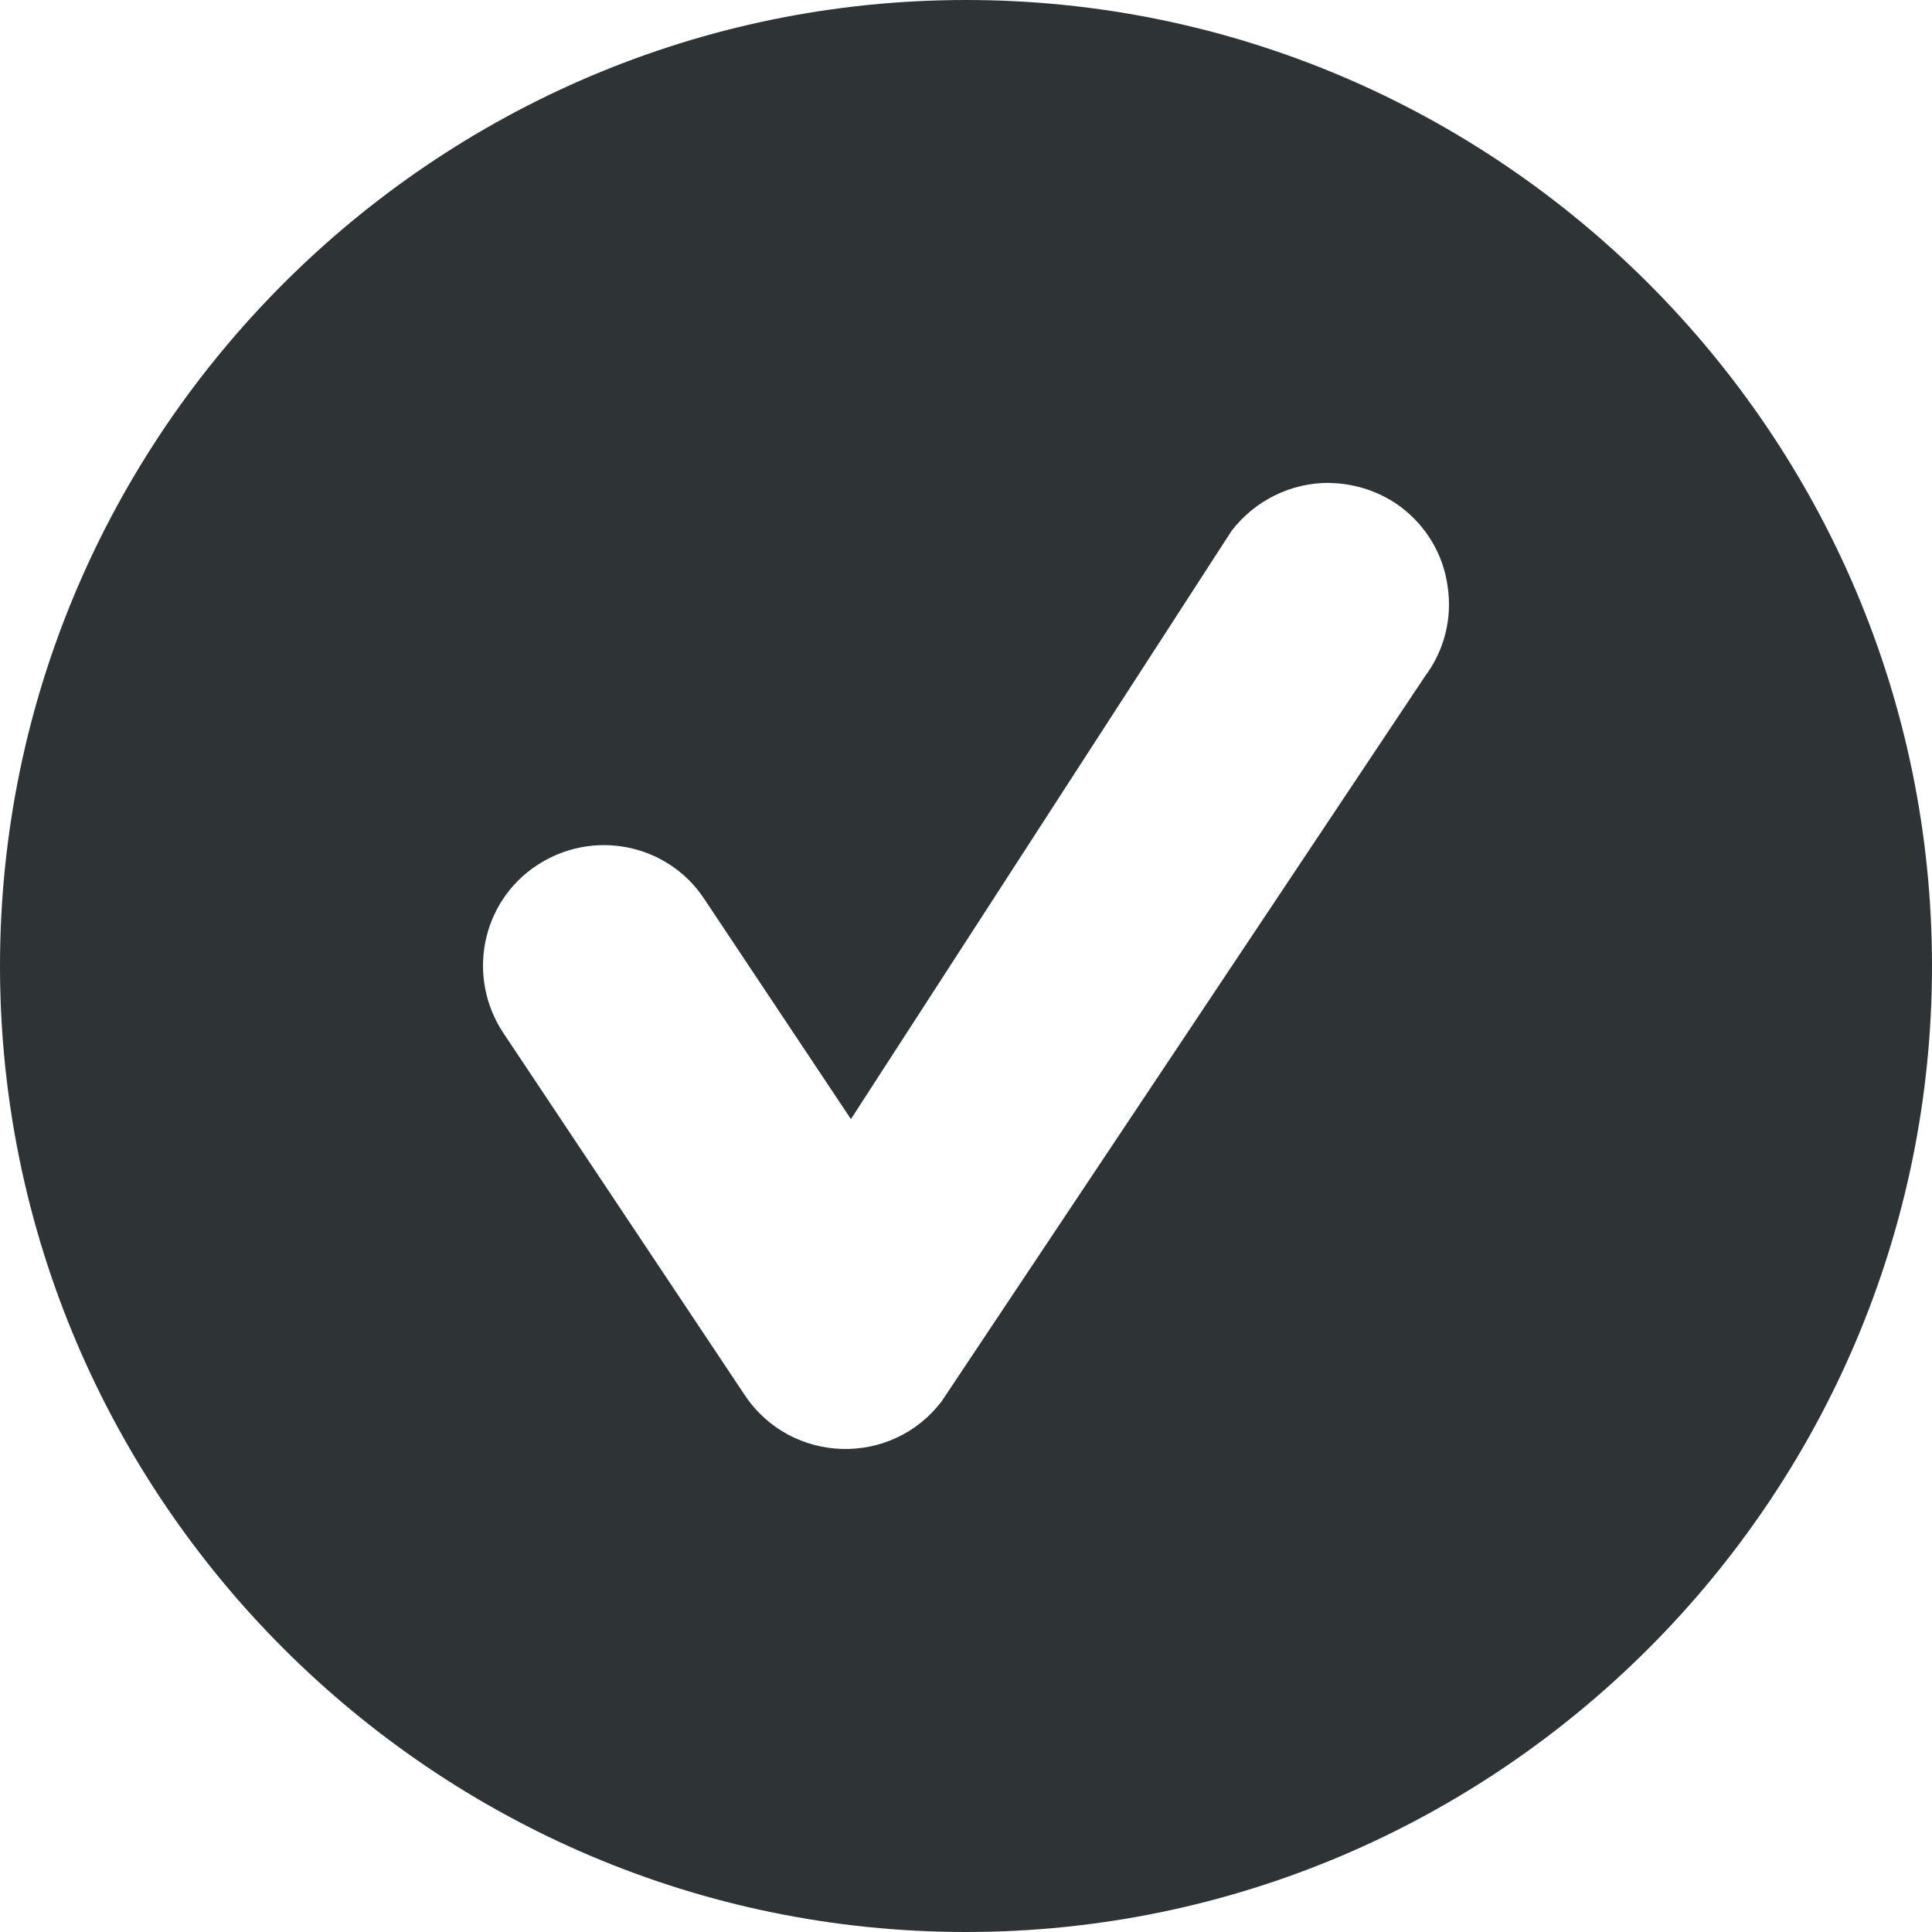
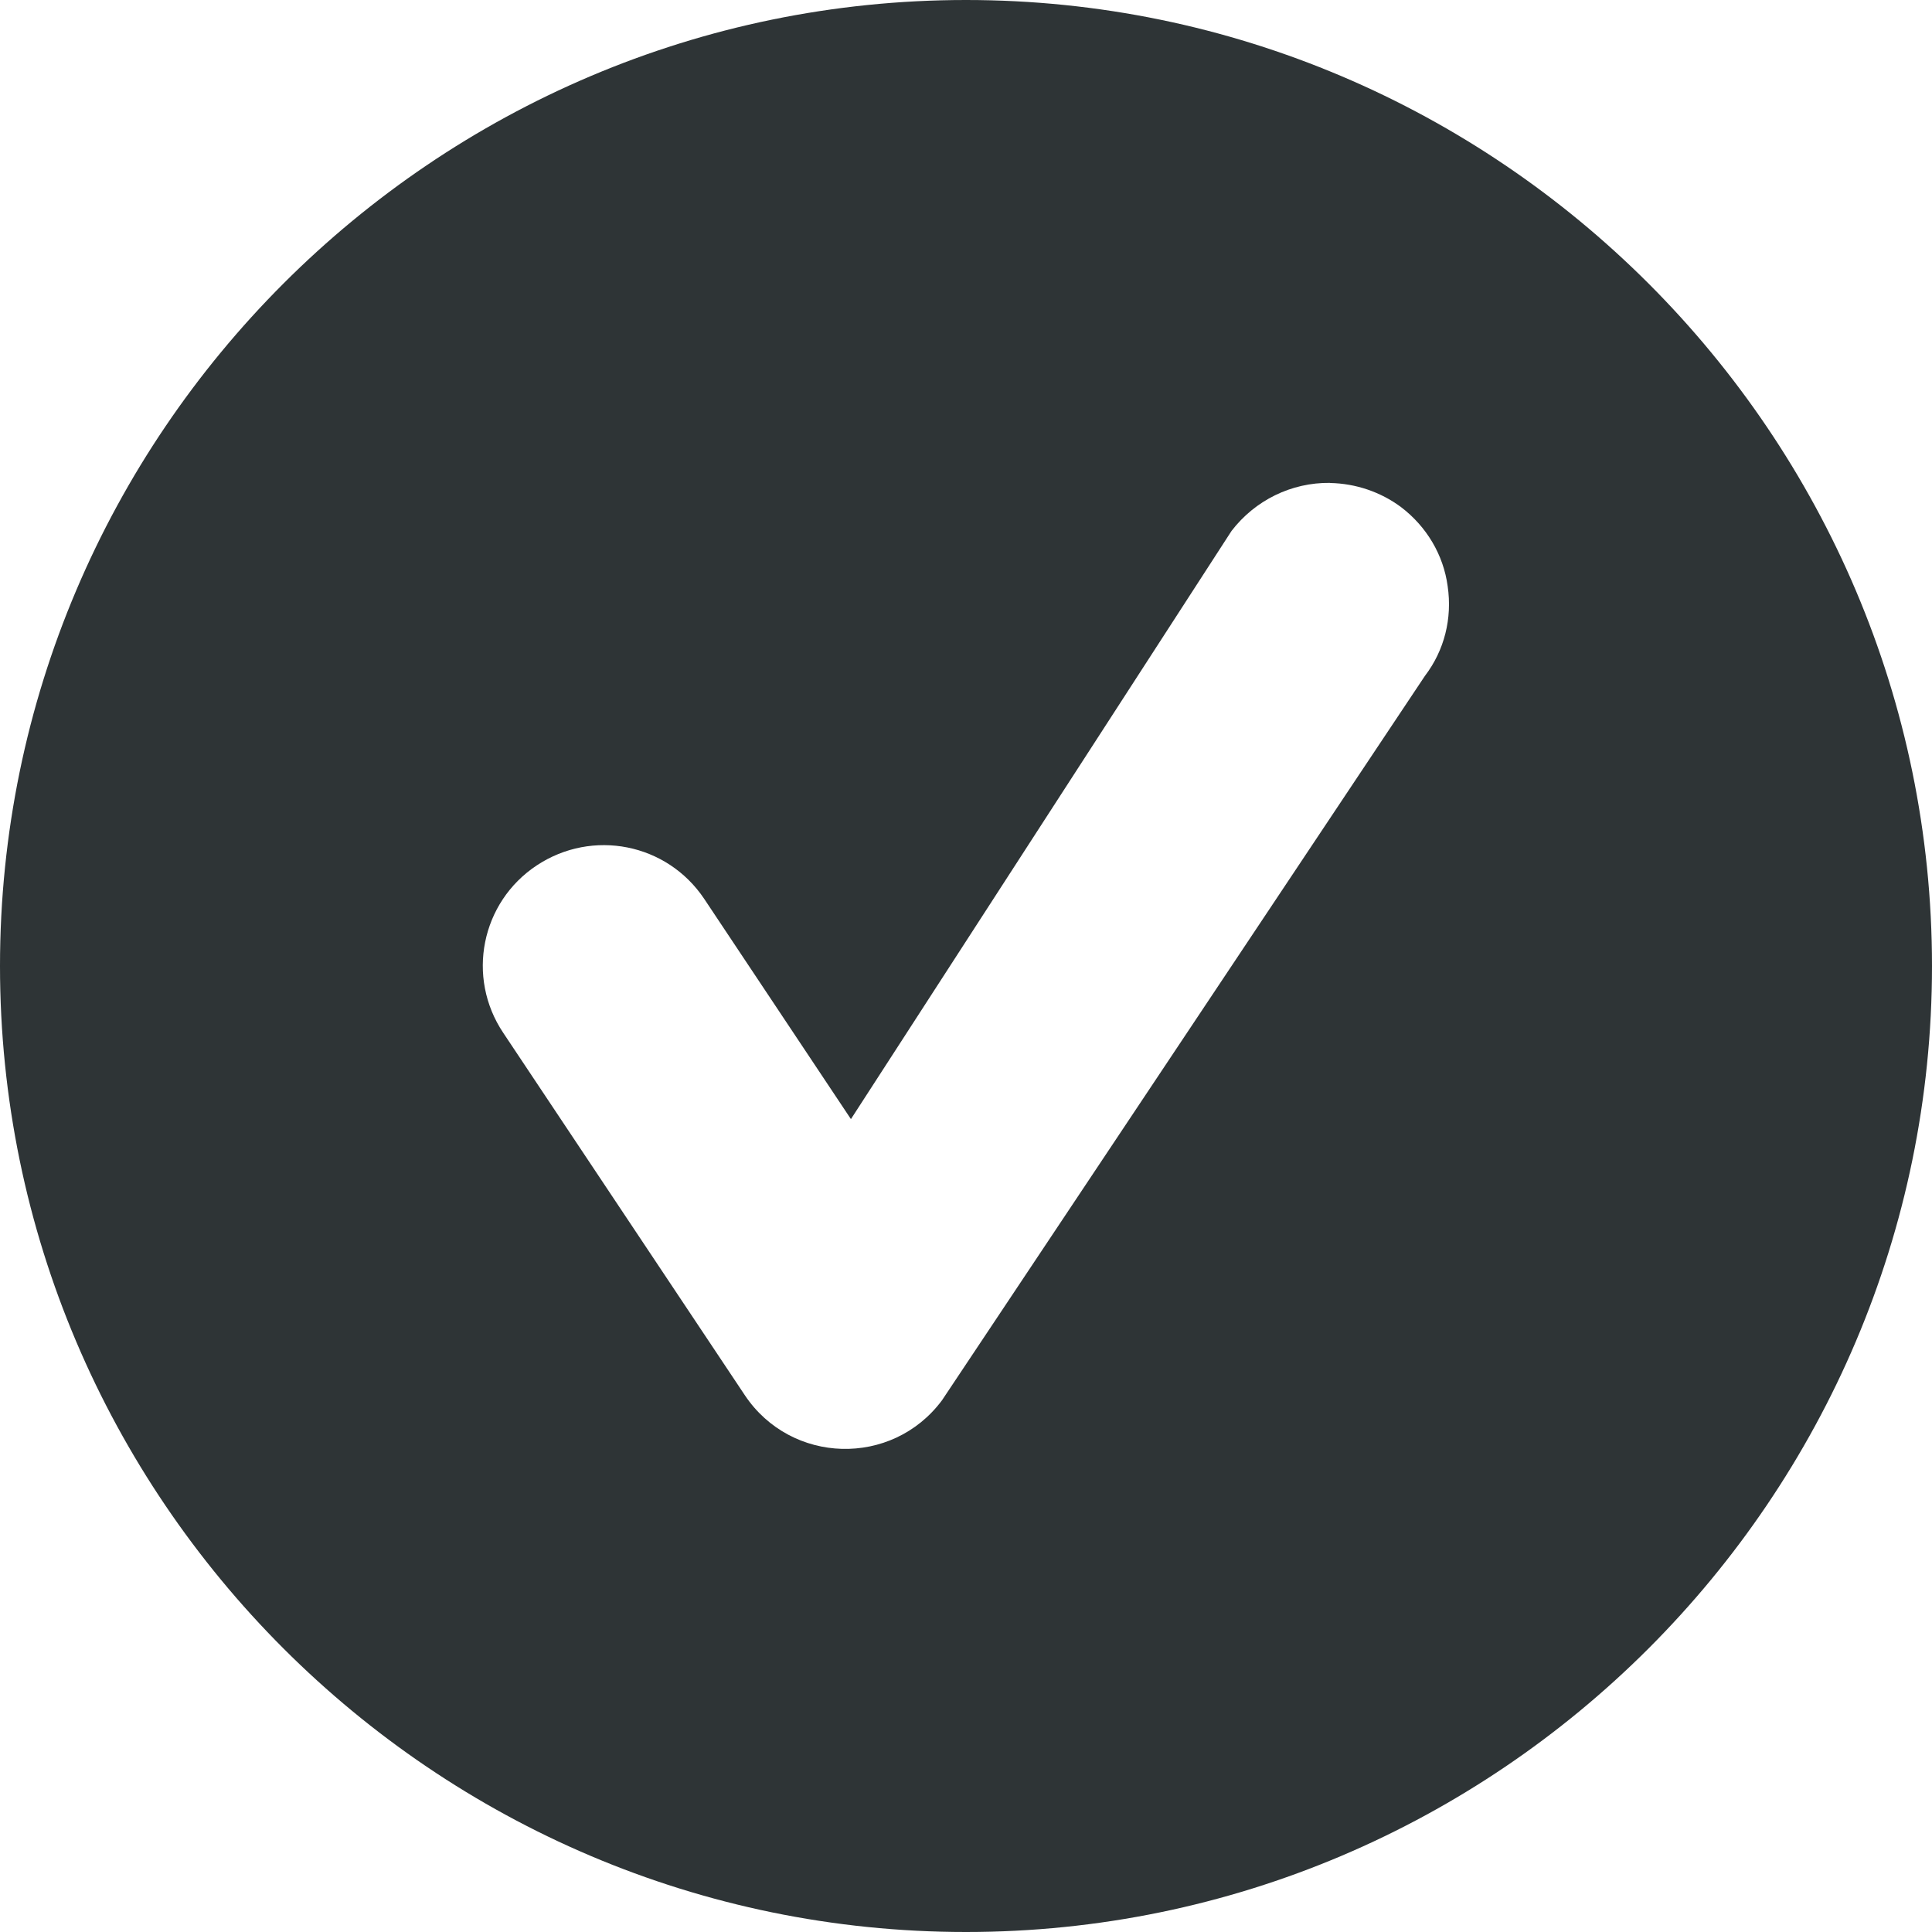
<svg xmlns="http://www.w3.org/2000/svg" height="16px" viewBox="0 0 16 16" width="16px">
-   <path d="m 8 0 c -4.406 0 -8 3.594 -8 8 s 3.594 8 8 8 s 8 -3.594 8 -8 s -3.594 -8 -8 -8 z m 3.016 4 c 0.211 0.004 0.418 0.074 0.586 0.199 c 0.211 0.16 0.352 0.395 0.387 0.66 c 0.039 0.262 -0.027 0.527 -0.188 0.742 l -4 6 c -0.414 0.551 -1.25 0.527 -1.633 -0.047 l -2 -3 c -0.305 -0.461 -0.184 -1.082 0.277 -1.387 c 0.461 -0.305 1.082 -0.184 1.387 0.277 l 1.215 1.824 l 3.152 -4.871 c 0.195 -0.254 0.496 -0.402 0.816 -0.398 z m 0 0" fill="#2e3436" />
+   <path d="m 8 0 c -4.406 0 -8 3.594 -8 8 s 3.594 8 8 8 s 8 -3.594 8 -8 s -3.594 -8 -8 -8 z m 3.016 4 c 0.211 0.004 0.418 0.074 0.586 0.199 c 0.211 0.16 0.352 0.395 0.387 0.656 c 0.039 0.266 -0.027 0.531 -0.188 0.742 l -4 6 c -0.414 0.555 -1.25 0.531 -1.633 -0.043 l -2 -3 c -0.309 -0.461 -0.184 -1.082 0.277 -1.387 c 0.461 -0.305 1.078 -0.184 1.387 0.277 l 1.215 1.824 l 3.152 -4.871 c 0.195 -0.254 0.496 -0.402 0.816 -0.398 z m 0 0" fill="#2e3436" />
</svg>
